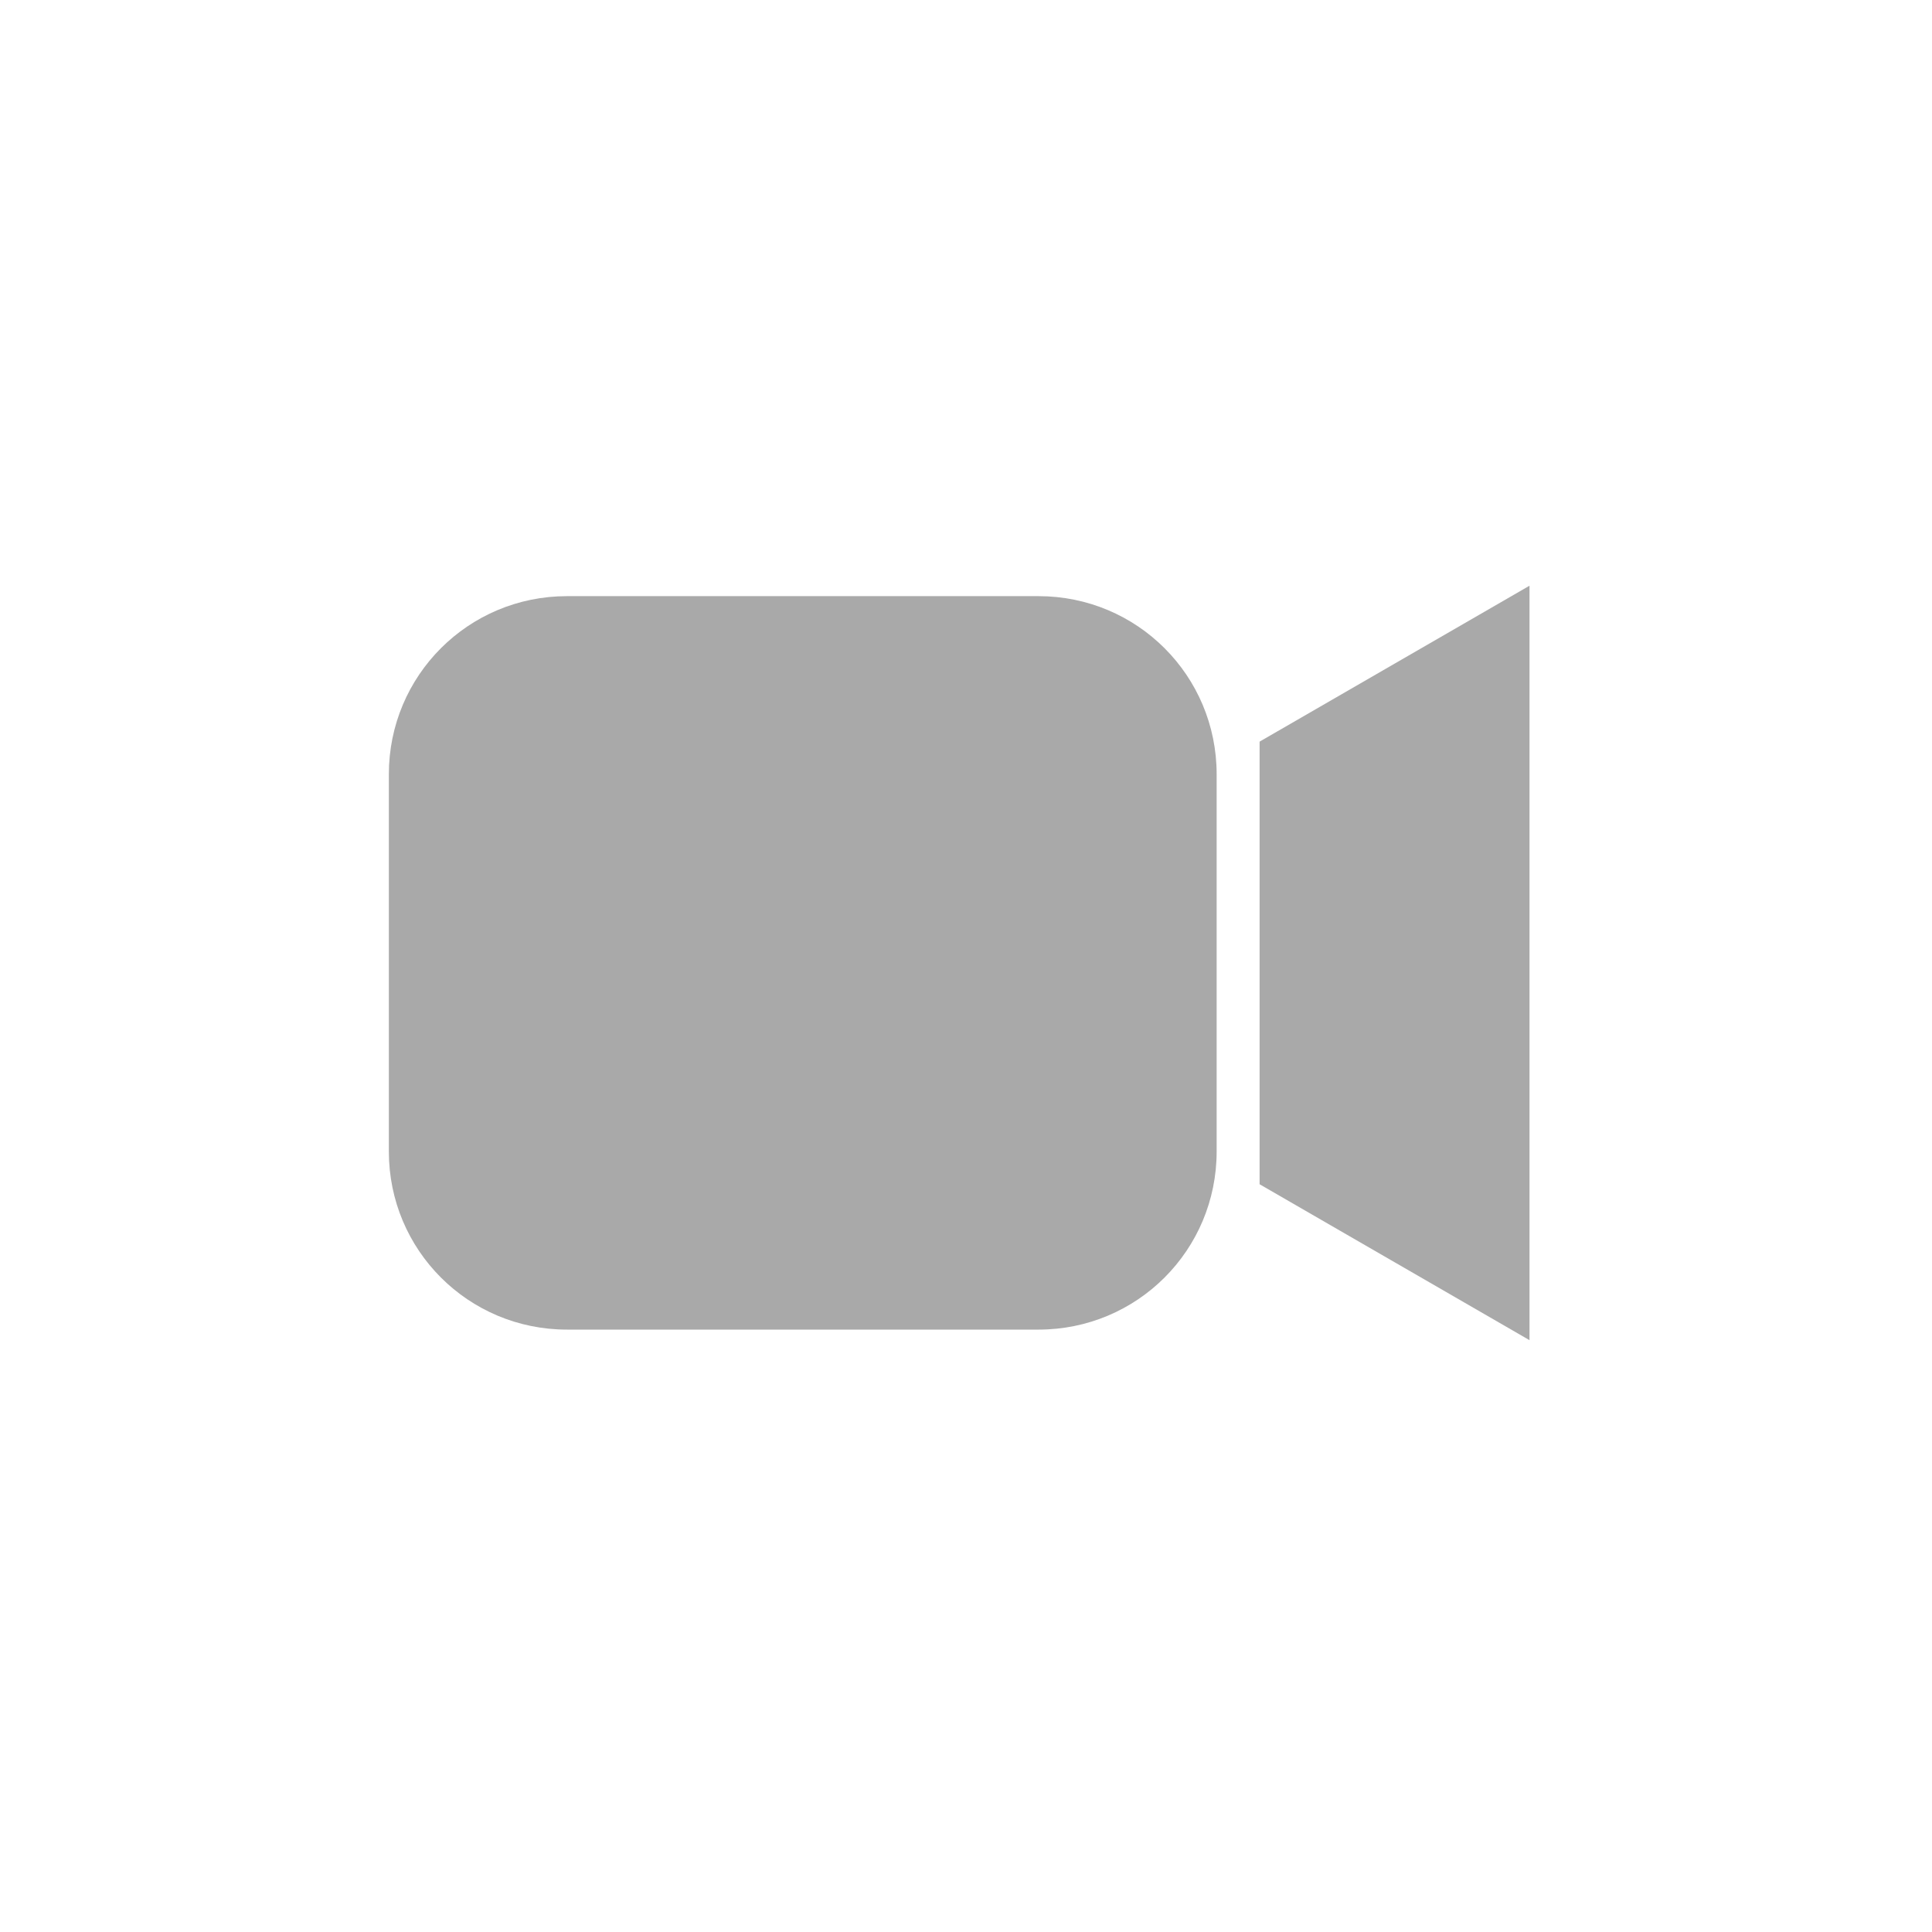
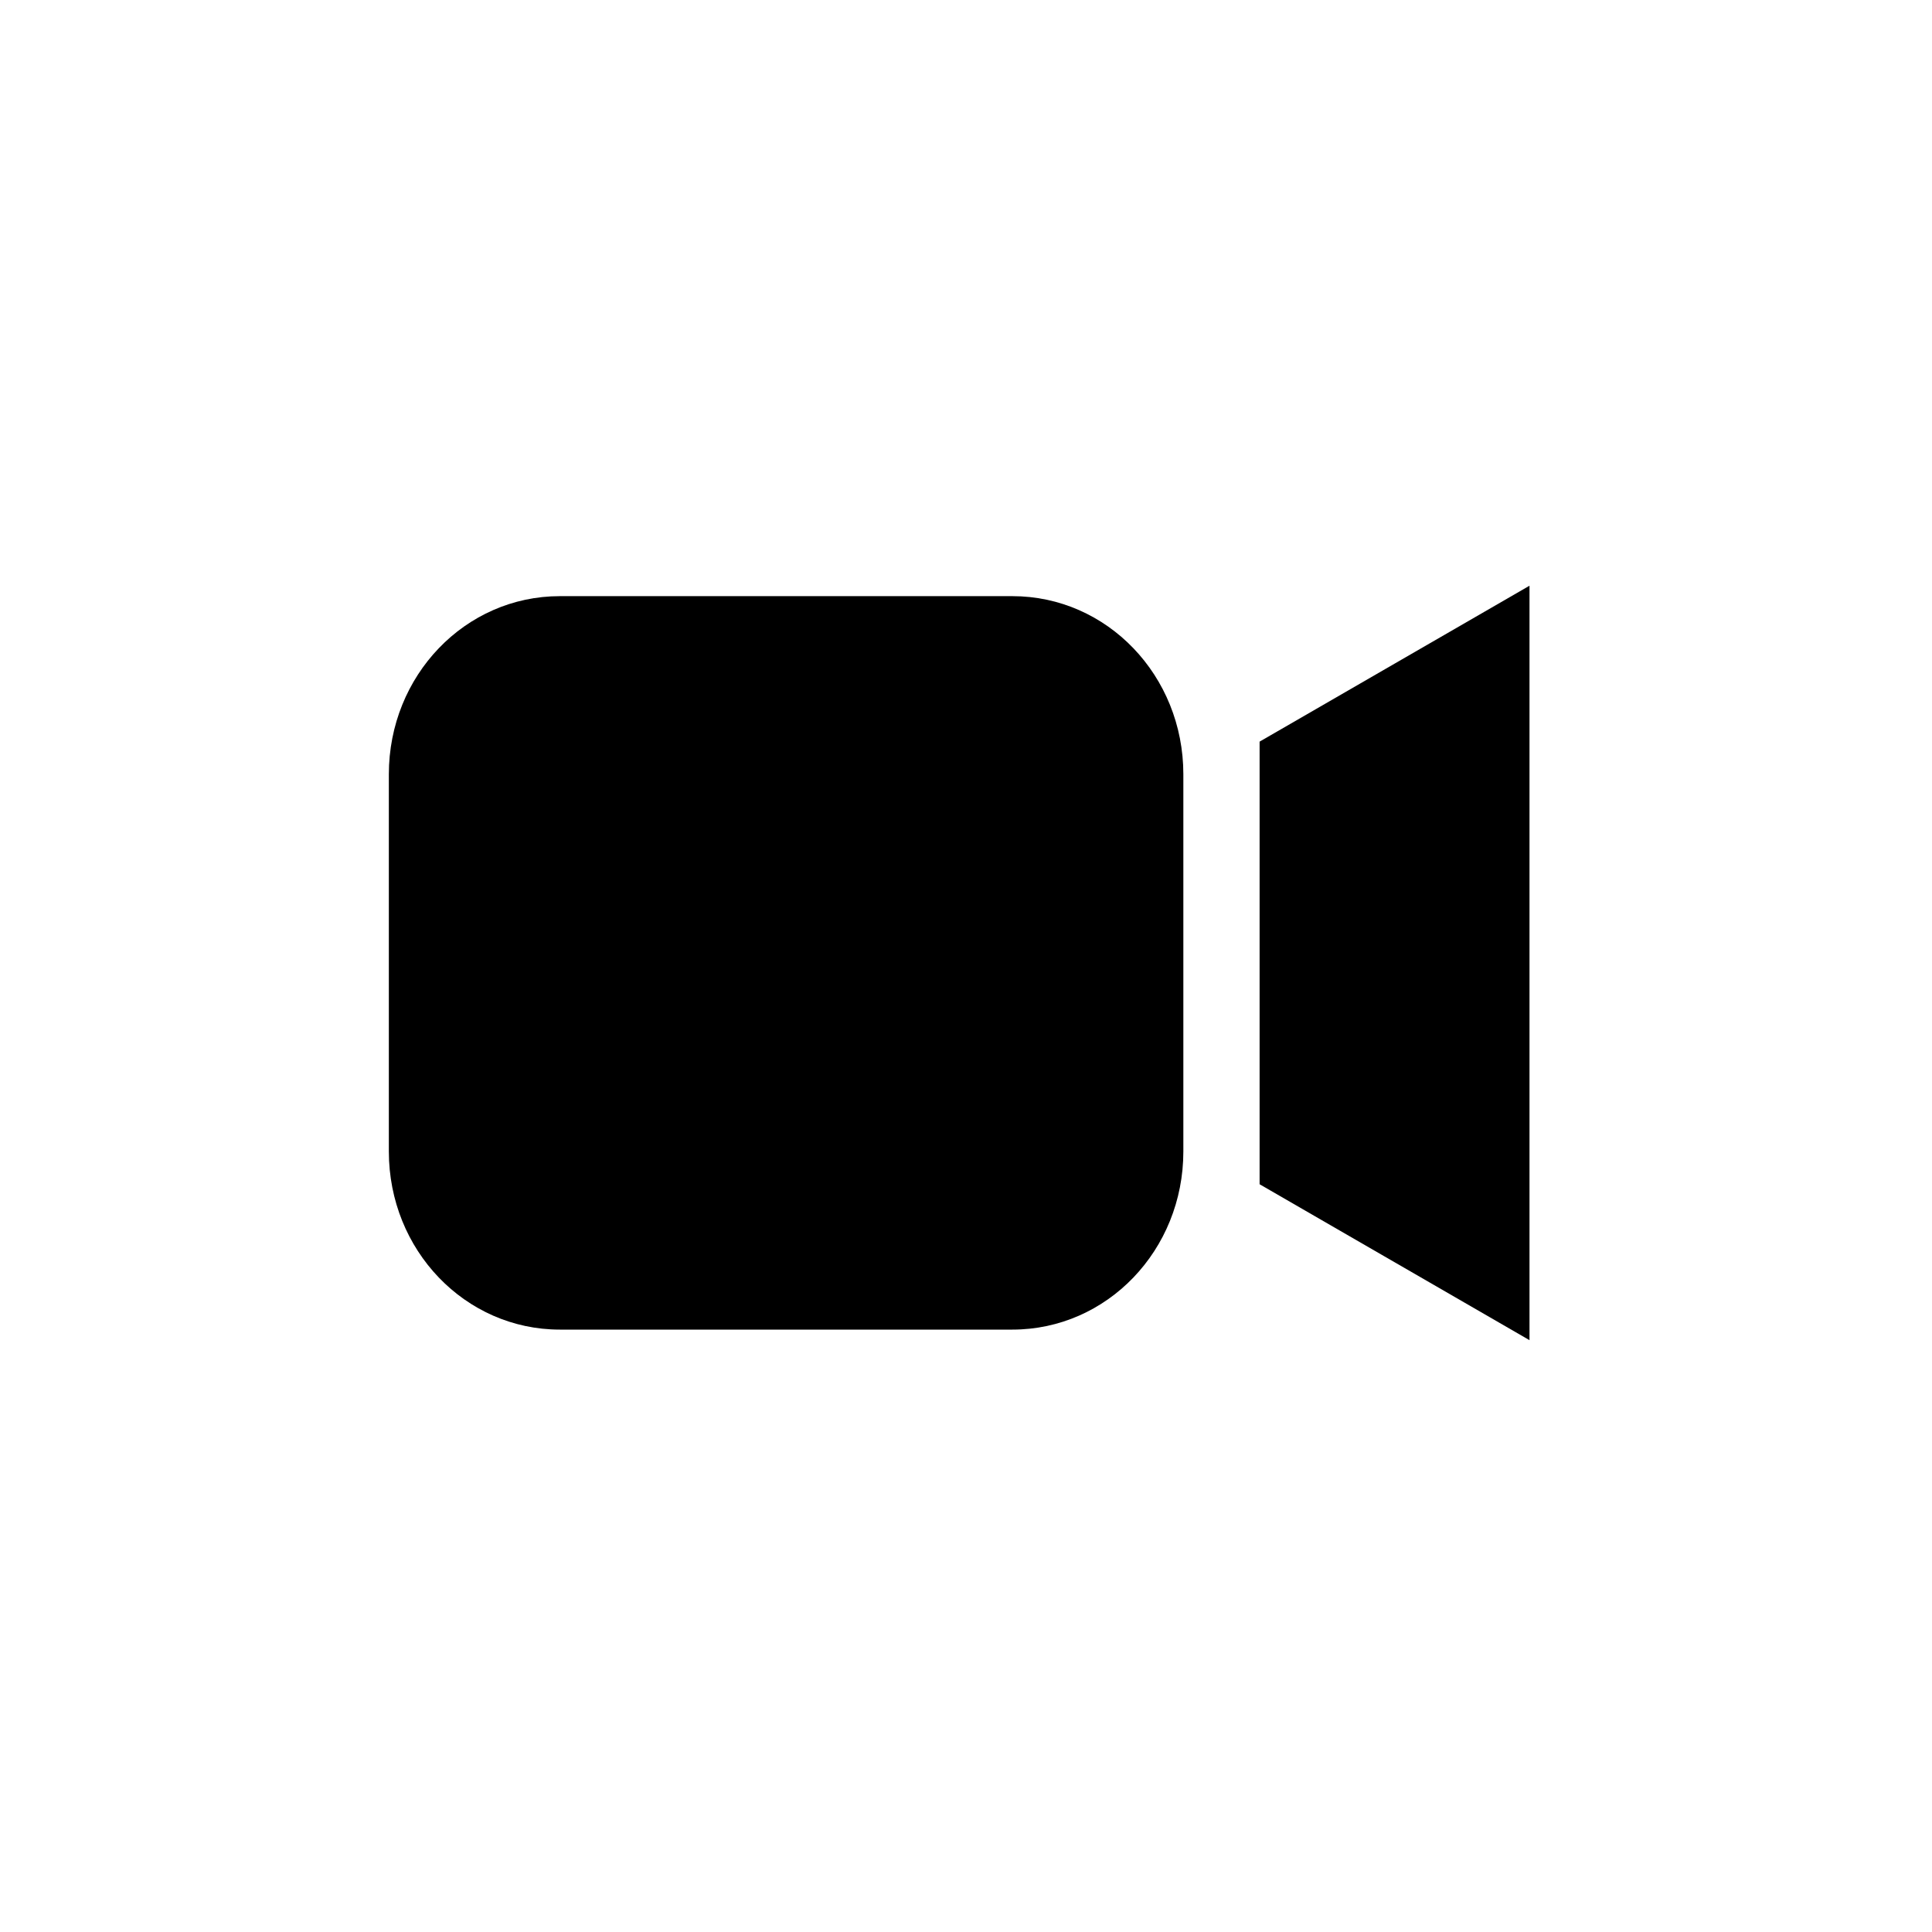
<svg xmlns="http://www.w3.org/2000/svg" width="30" height="30" id="svg2985" version="1.1">
  <defs id="defs2987" />
  <g id="layer1" transform="translate(0,-1022.362)">
-     <path style="fill:#a9a9a9;fill-opacity:1;stroke:none" d="m 23.75,1031.457 -4.191,2.421 0,6.873 4.191,2.421 z" id="path3755" />
-     <path style="fill:#a9a9a9;fill-opacity:1;stroke:none" d="m 8.804,1031.619 7.322,0 c 1.532,0 2.766,1.234 2.766,2.766 l 0,5.857 c 0,1.532 -1.234,2.766 -2.766,2.766 l -7.322,0 c -1.532,0 -2.766,-1.234 -2.766,-2.766 l 0,-5.857 c 0,-1.532 1.234,-2.766 2.766,-2.766 z" id="rect3751" />
+     <path style="fill-opacity:1;stroke:none" d="m 23.75,1031.457 -4.191,2.421 0,6.873 4.191,2.421 z" id="path3755" />
+     <path style="fill-opacity:1;stroke:none;stroke-width:0.98" d="m 8.693,1031.619 h 7.027 c 1.471,0 2.655,1.234 2.655,2.766 v 5.857 c 0,1.532 -1.184,2.766 -2.655,2.766 H 8.693 c -1.471,0 -2.655,-1.234 -2.655,-2.766 v -5.857 c 0,-1.532 1.184,-2.766 2.655,-2.766 z" id="rect3751" />
  </g>
</svg>
